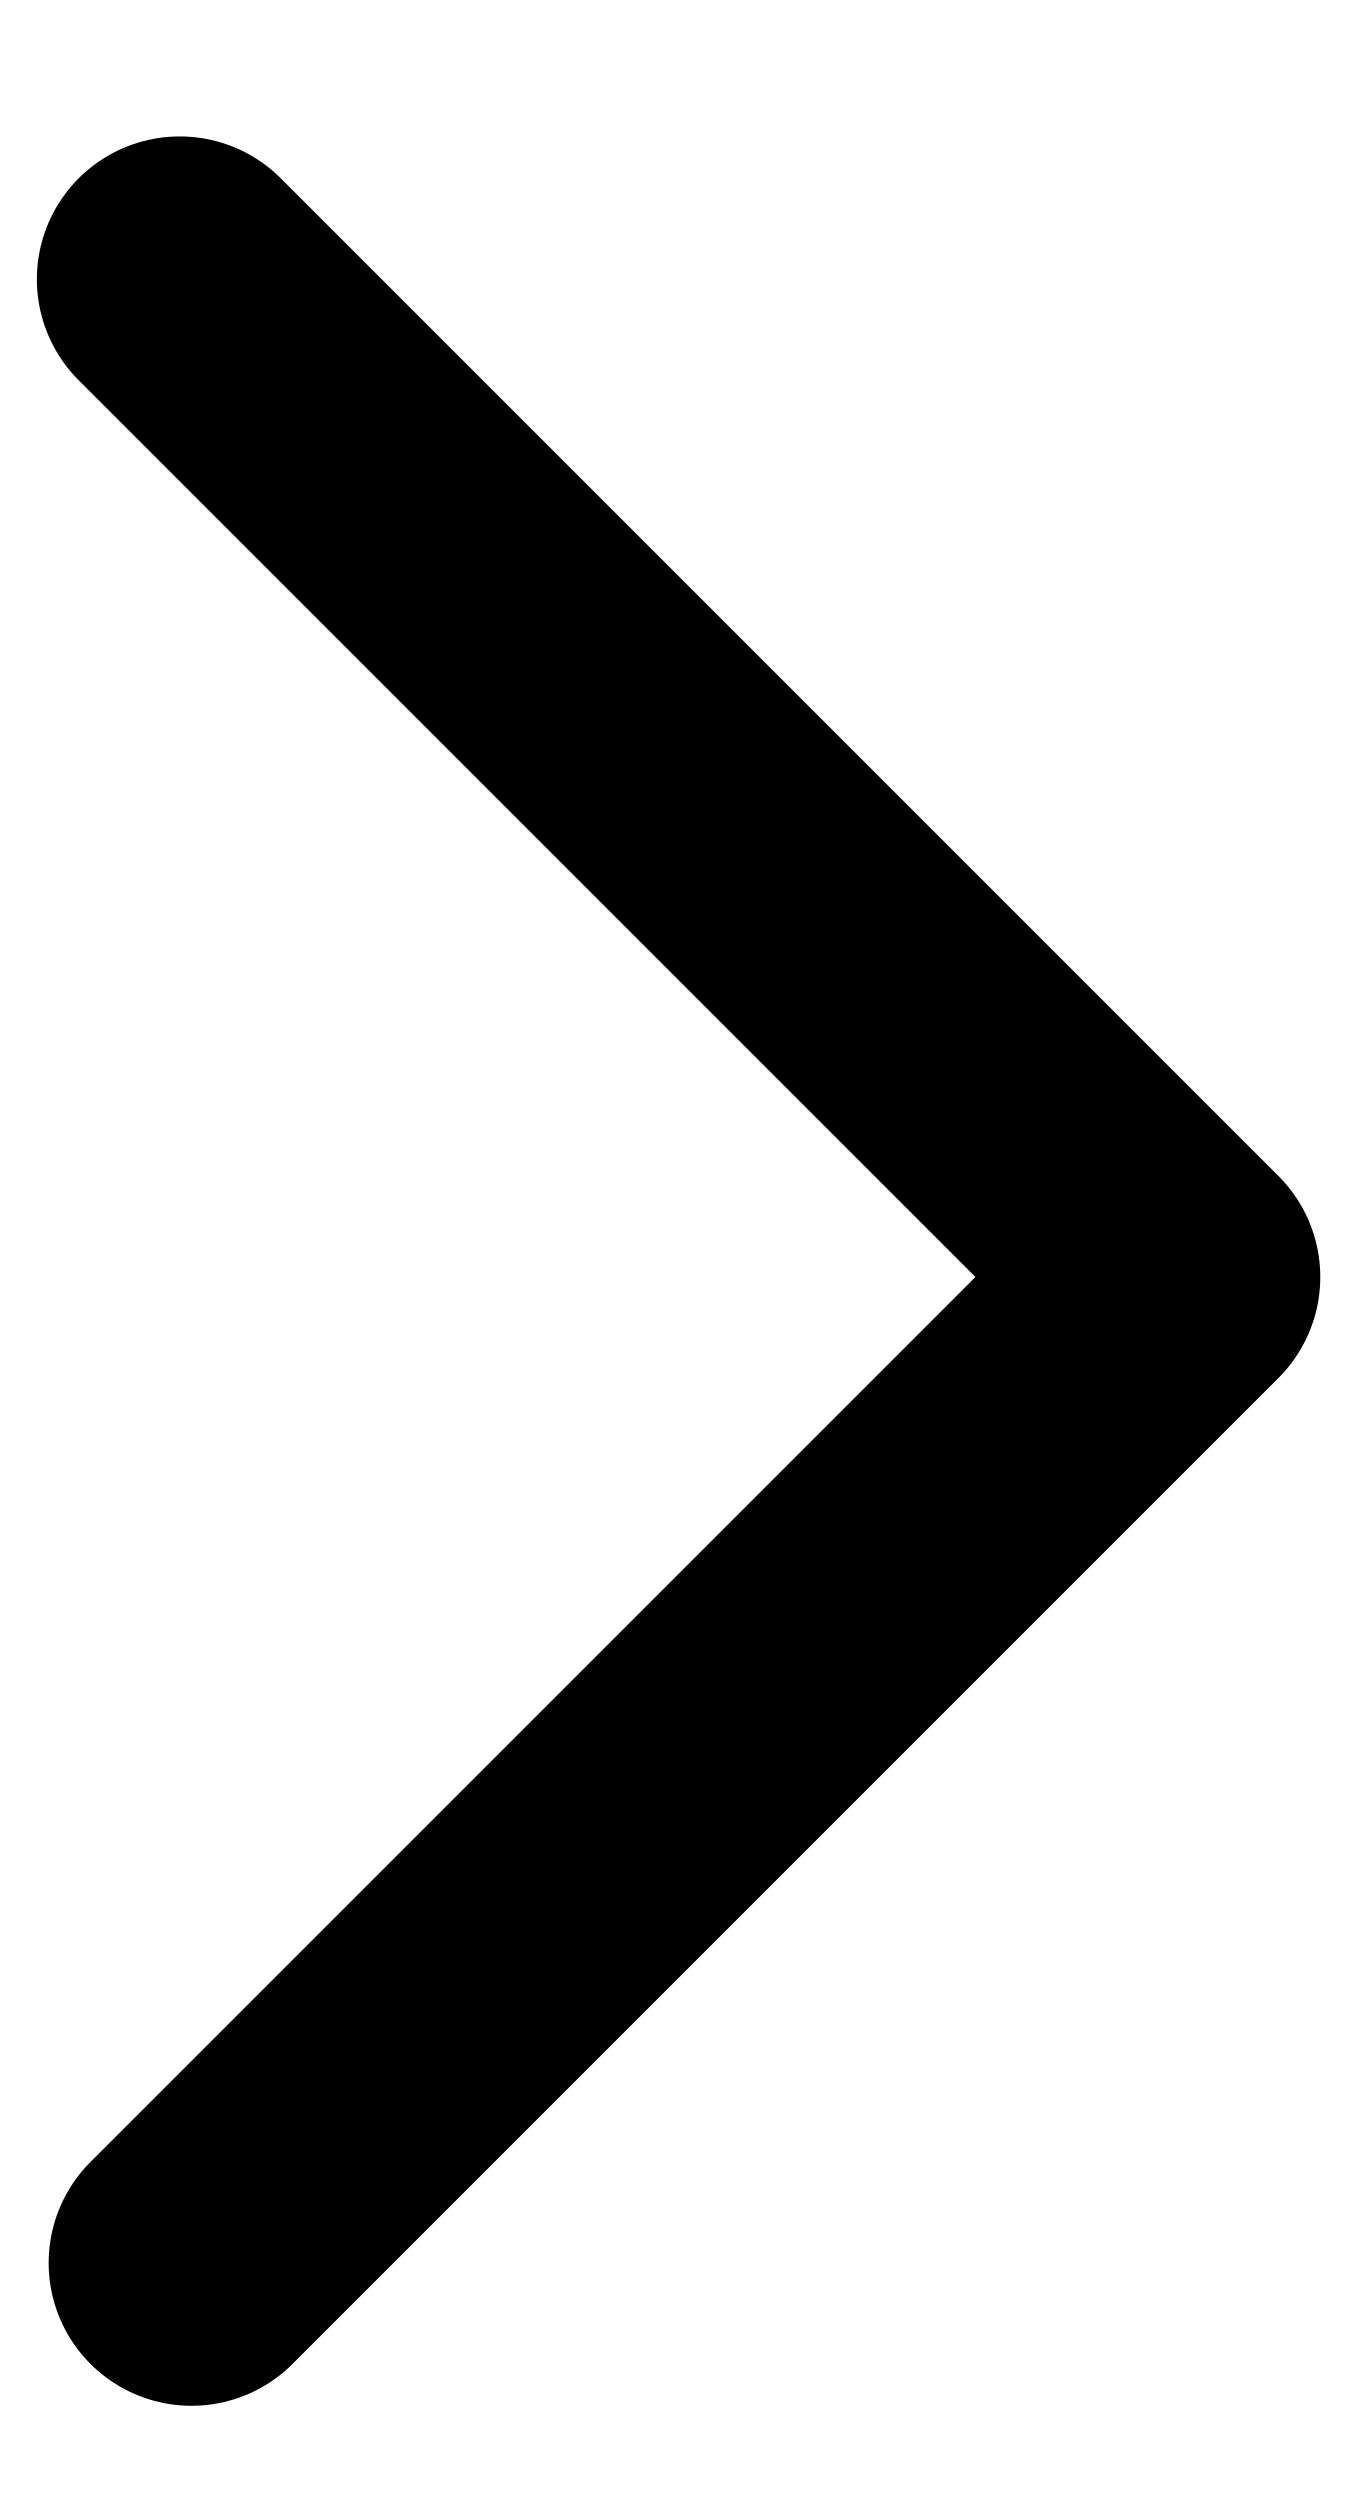
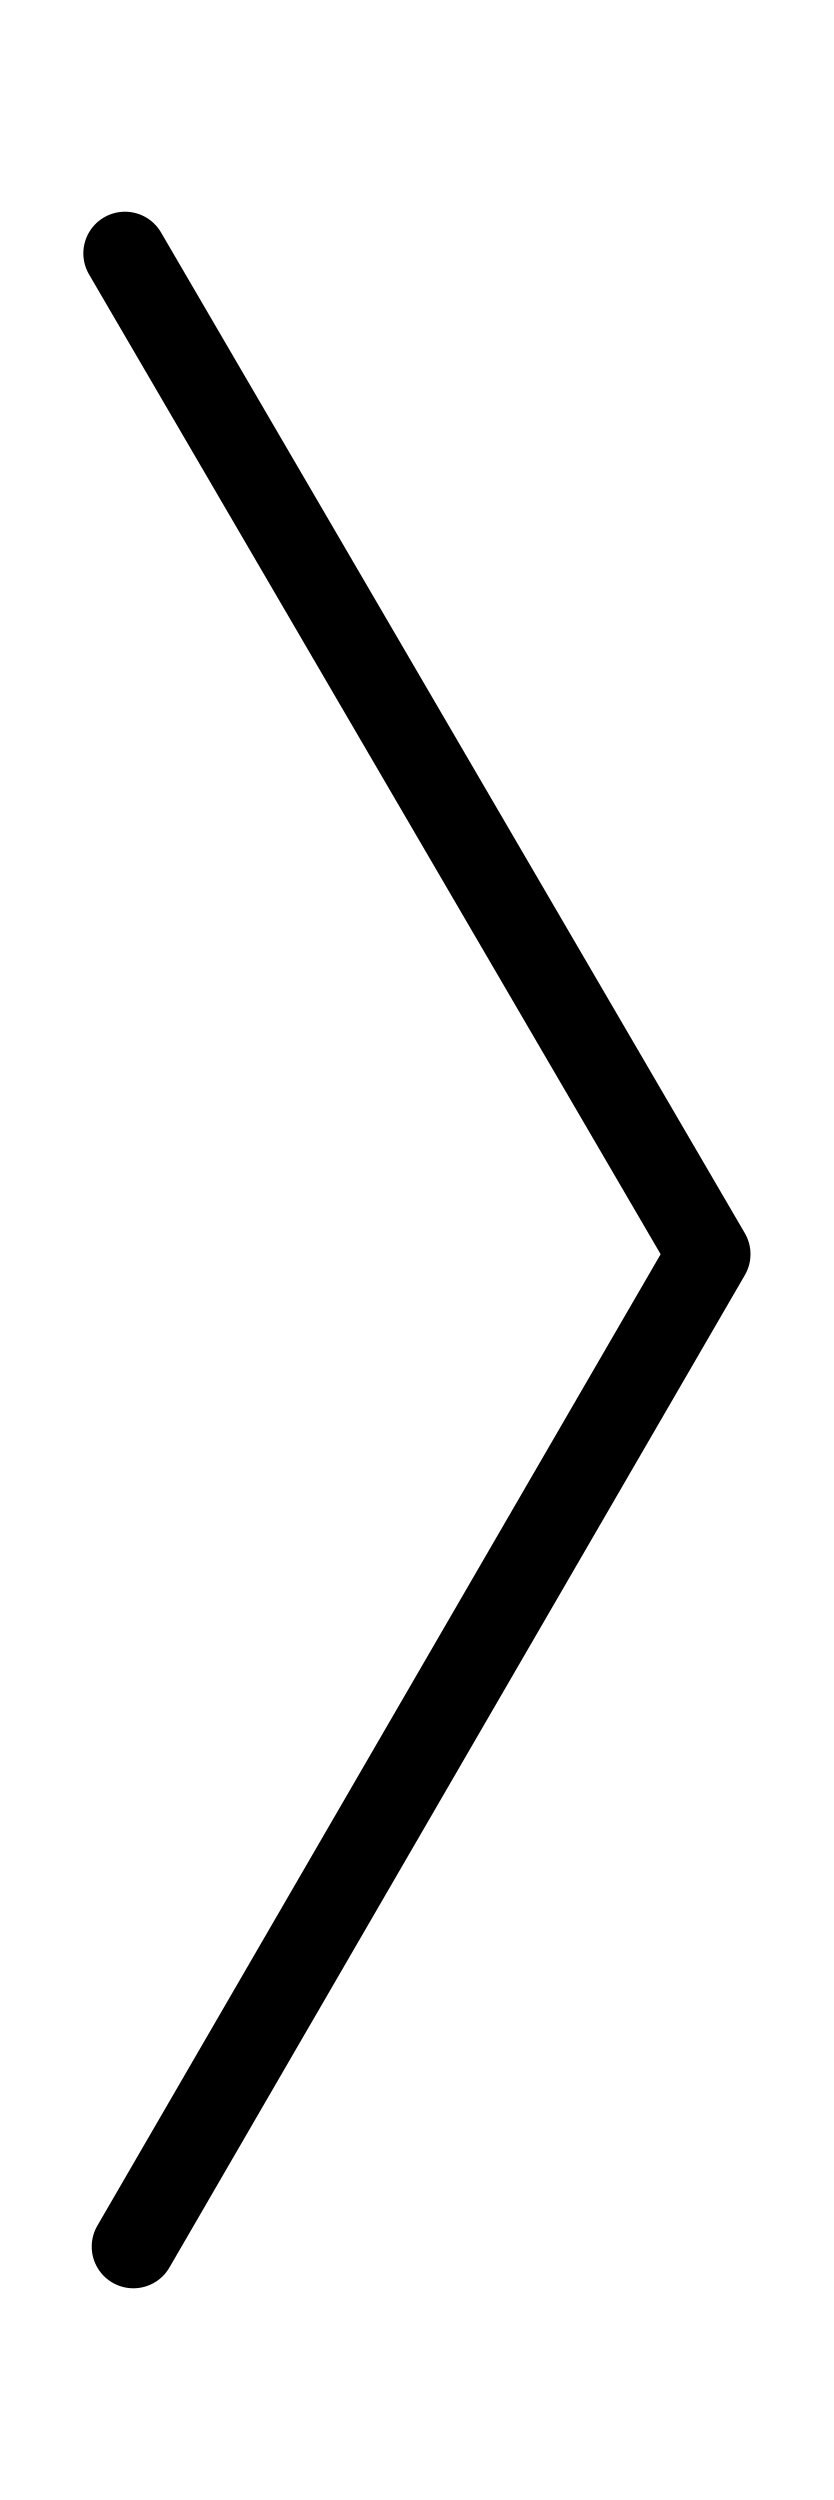
- <svg xmlns="http://www.w3.org/2000/svg" version="1.1" id="Layer_1" x="0px" y="0px" width="19px" height="35px" viewBox="0 0 19 35" enable-background="new 0 0 19 35" xml:space="preserve">
+ <svg xmlns="http://www.w3.org/2000/svg" version="1.1" id="Layer_1" x="0px" y="0px" width="20px" height="60px" viewBox="-9.5 762.5 20 60" enable-background="new -9.5 762.5 20 60" xml:space="preserve">
  <g id="Page-1">
    <g id="Project-with-decription" transform="translate(-169, -83)">
      <g id="Path-118-_x2B_-Path-119" transform="translate(169, 84)">
-         <path id="Path-119" fill="none" stroke="#000000" stroke-width="4" stroke-linecap="round" stroke-linejoin="round" d="     M2.681,30.681l13.803-13.803L2.516,2.91" />
+         <path id="Path-119" fill="none" stroke="#000000" stroke-width="2" stroke-linecap="round" stroke-linejoin="round" d="     M-6.299,815.419L7.512,791.6L-6.5,767.581" />
      </g>
    </g>
  </g>
</svg>
